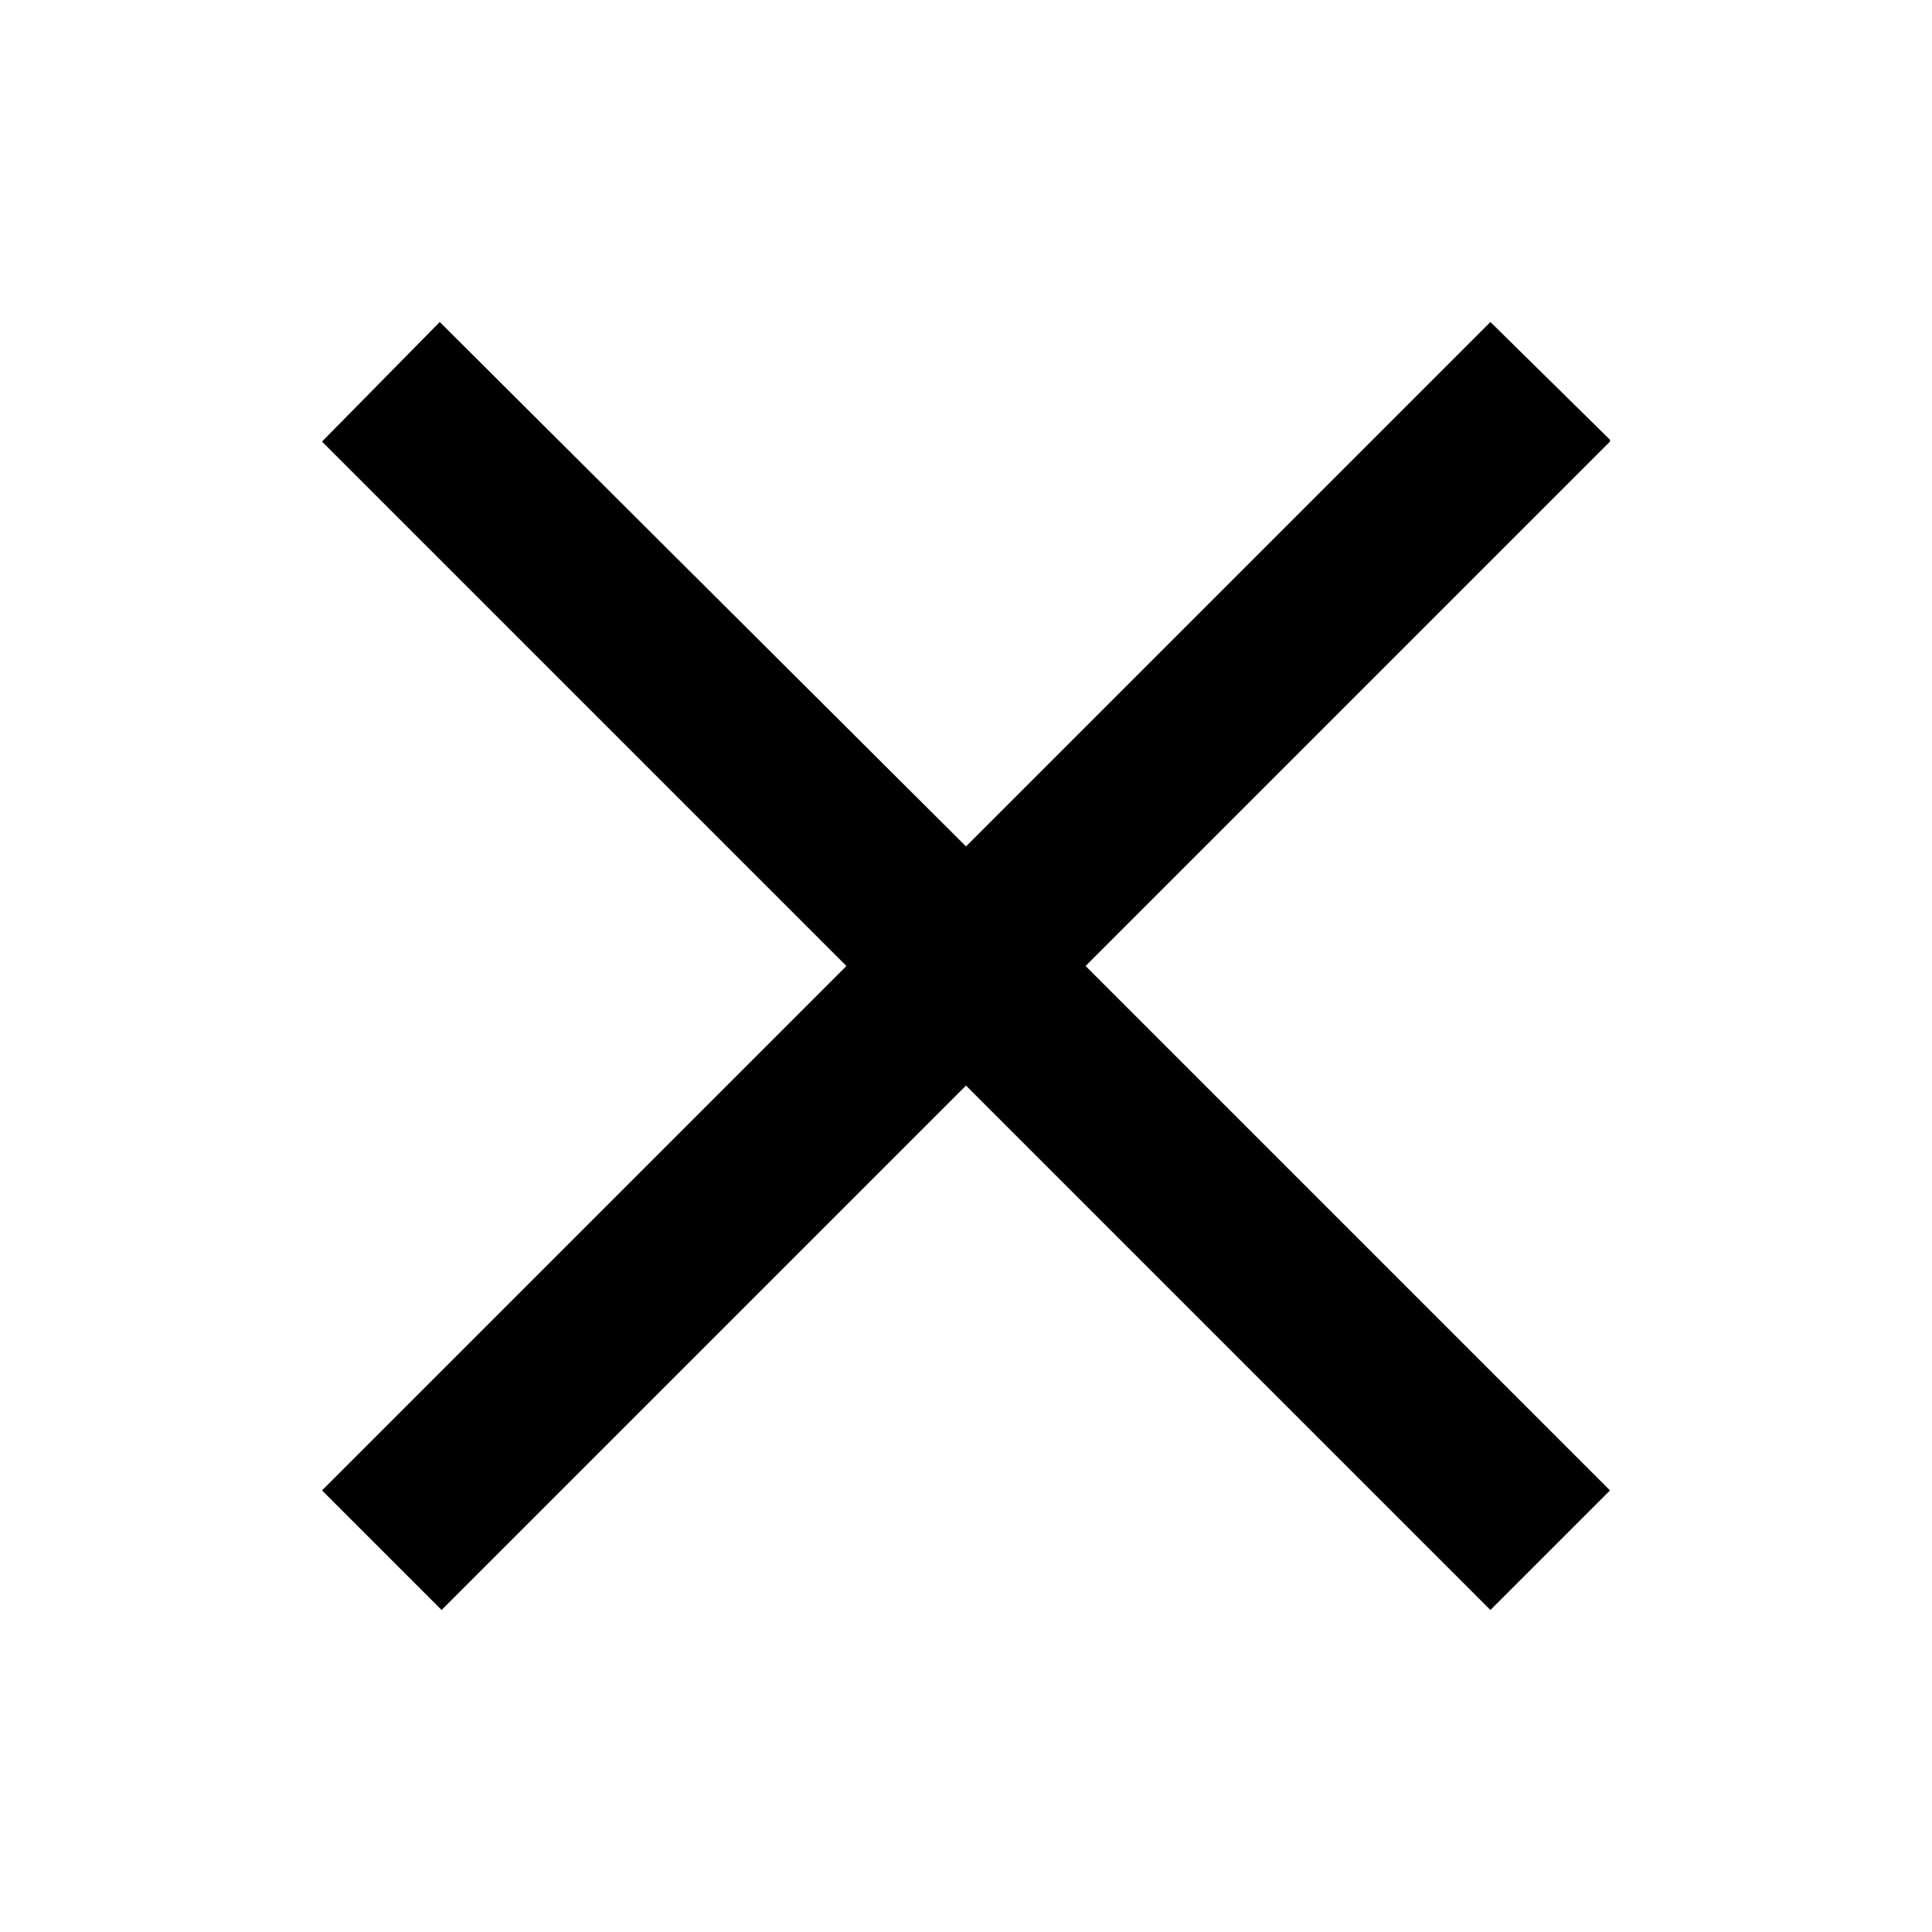
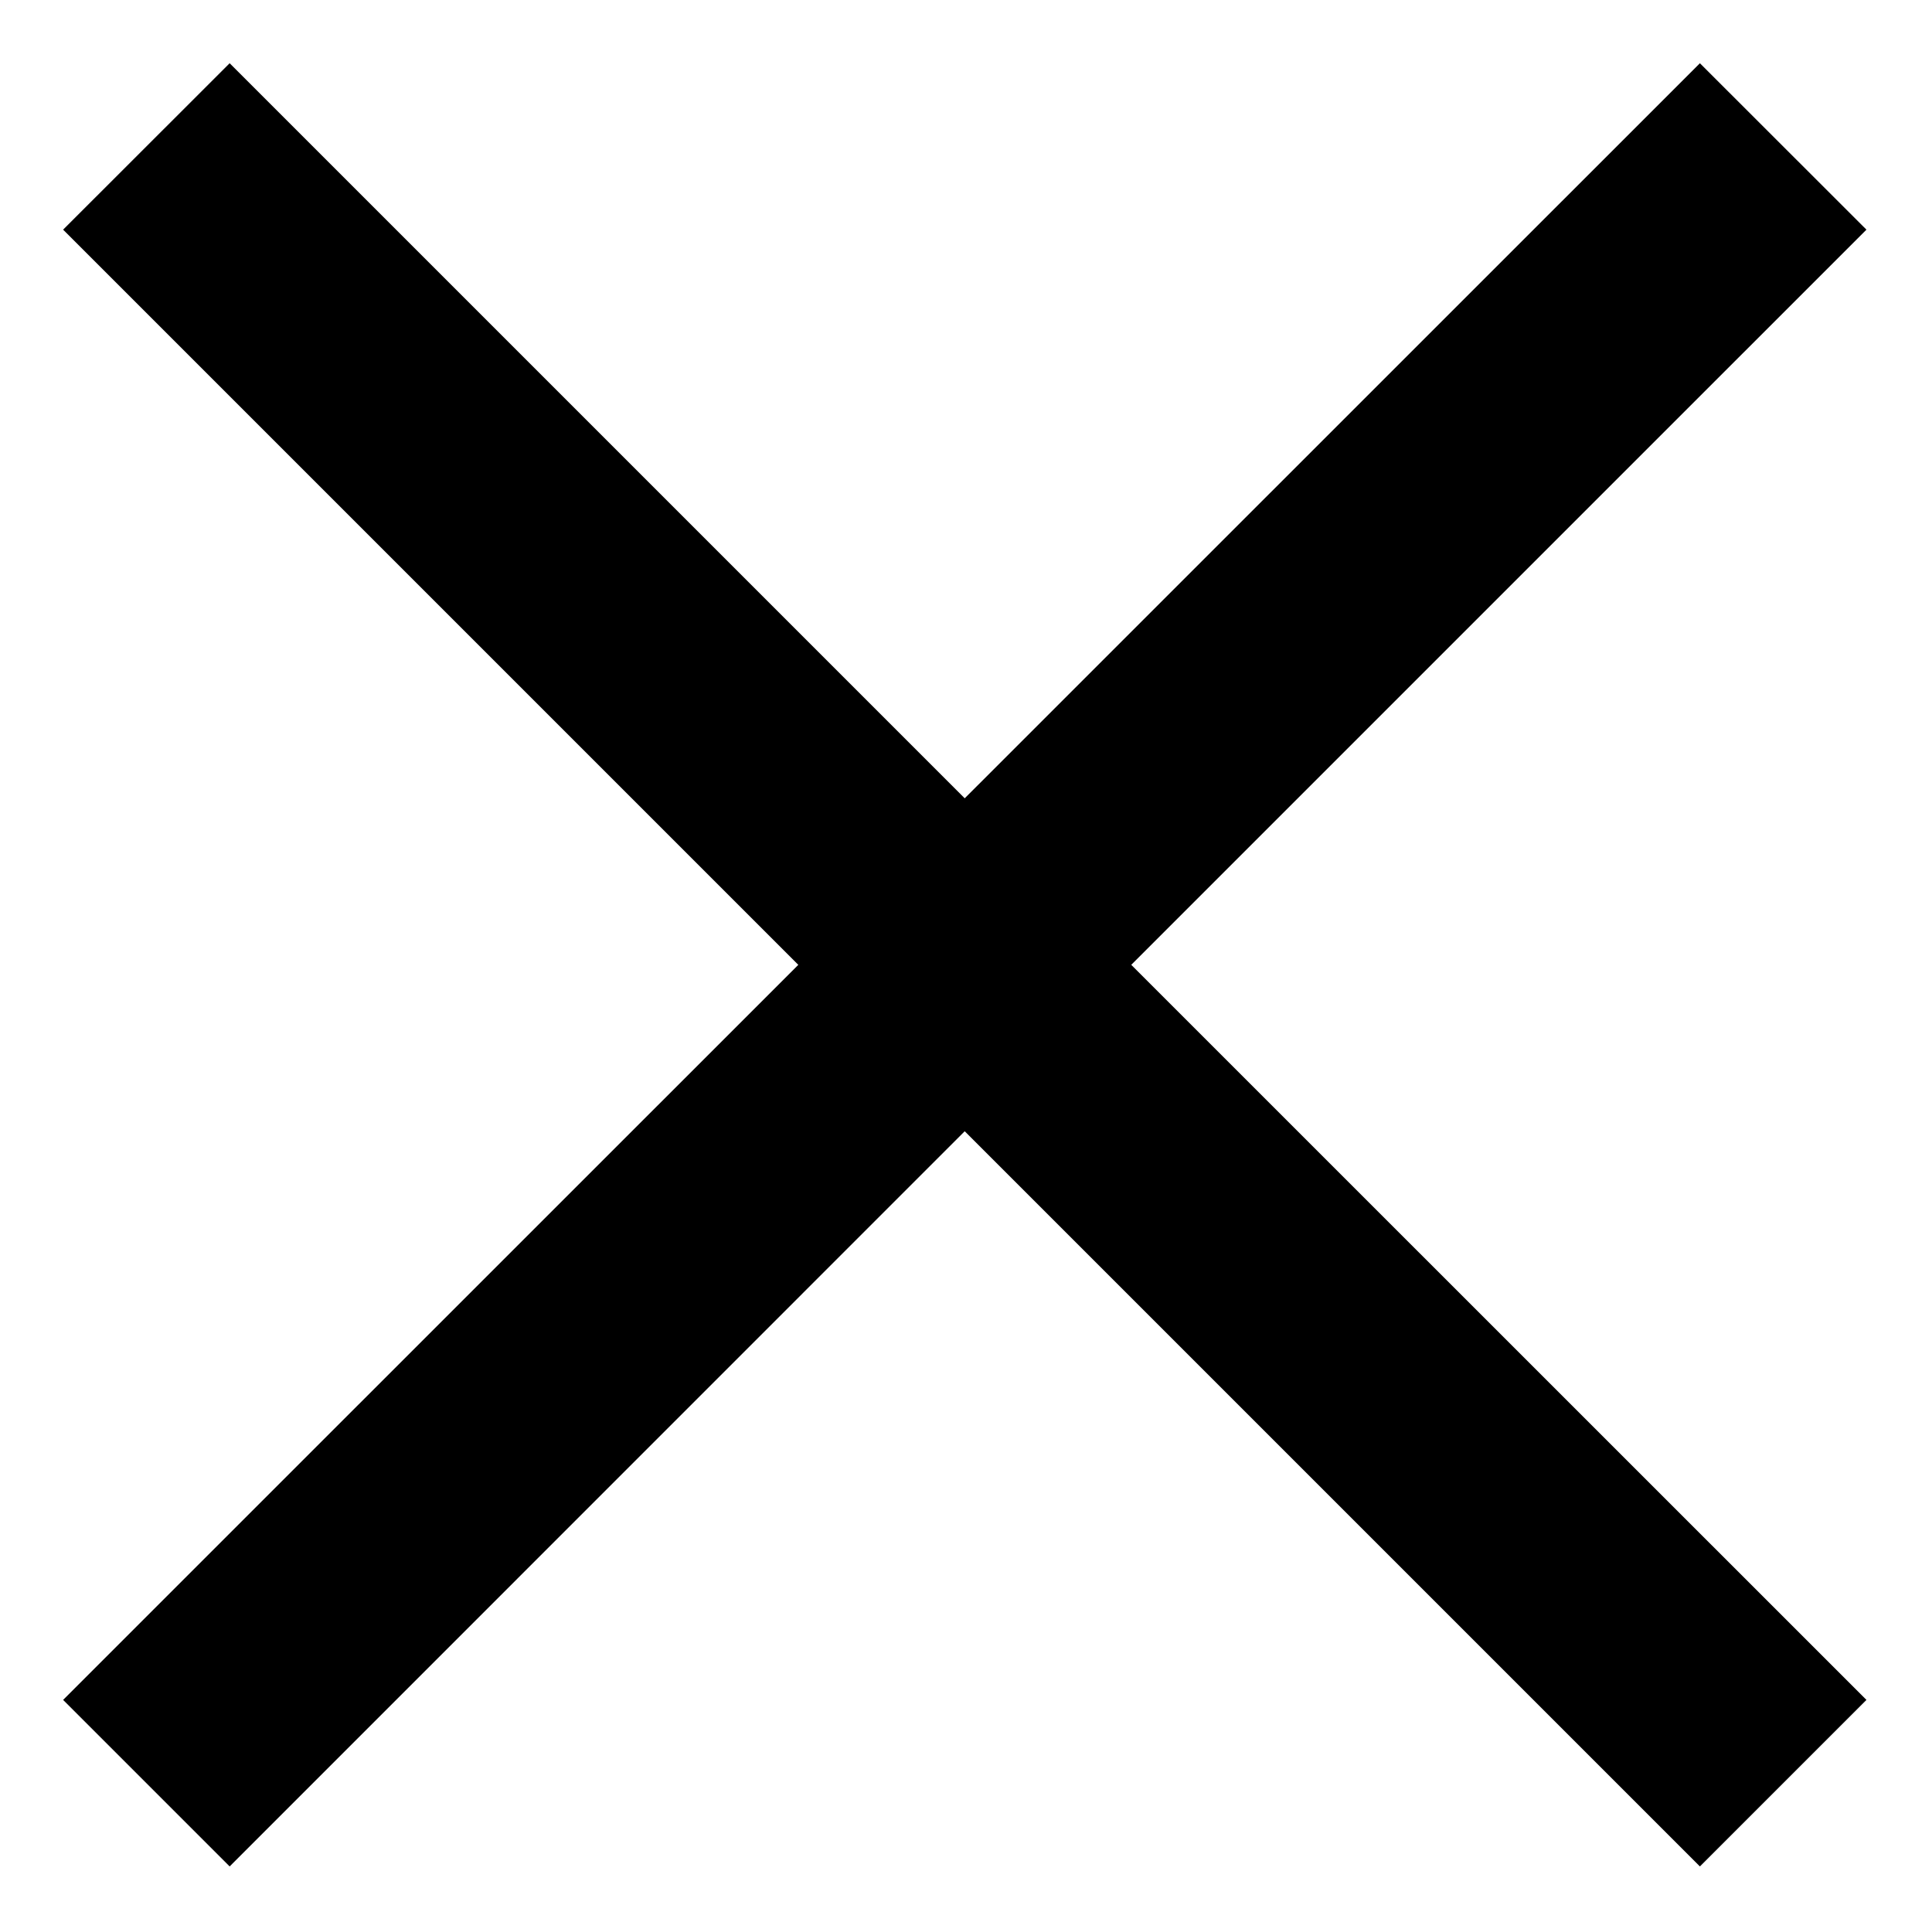
- <svg xmlns="http://www.w3.org/2000/svg" width="21" height="21" fill="none">
-   <path fill="#000" d="M17.5 4.78 16.2 3.5l-5.7 5.7-5.72-5.7L3.5 4.8l5.7 5.7-5.7 5.7 1.3 1.3 5.7-5.7 5.7 5.7 1.3-1.3-5.7-5.7 5.7-5.7Z" />
+ <svg xmlns="http://www.w3.org/2000/svg" width="15" height="15" viewBox="0 0 15 15" fill="none">
+   <path d="M14.491 1.783L13.198 0.491L7.49 6.198L1.783 0.491L0.49 1.783L6.198 7.491L0.49 13.198L1.783 14.491L7.49 8.783L13.198 14.491L14.491 13.198L8.783 7.491L14.491 1.783Z" fill="black" />
</svg>
